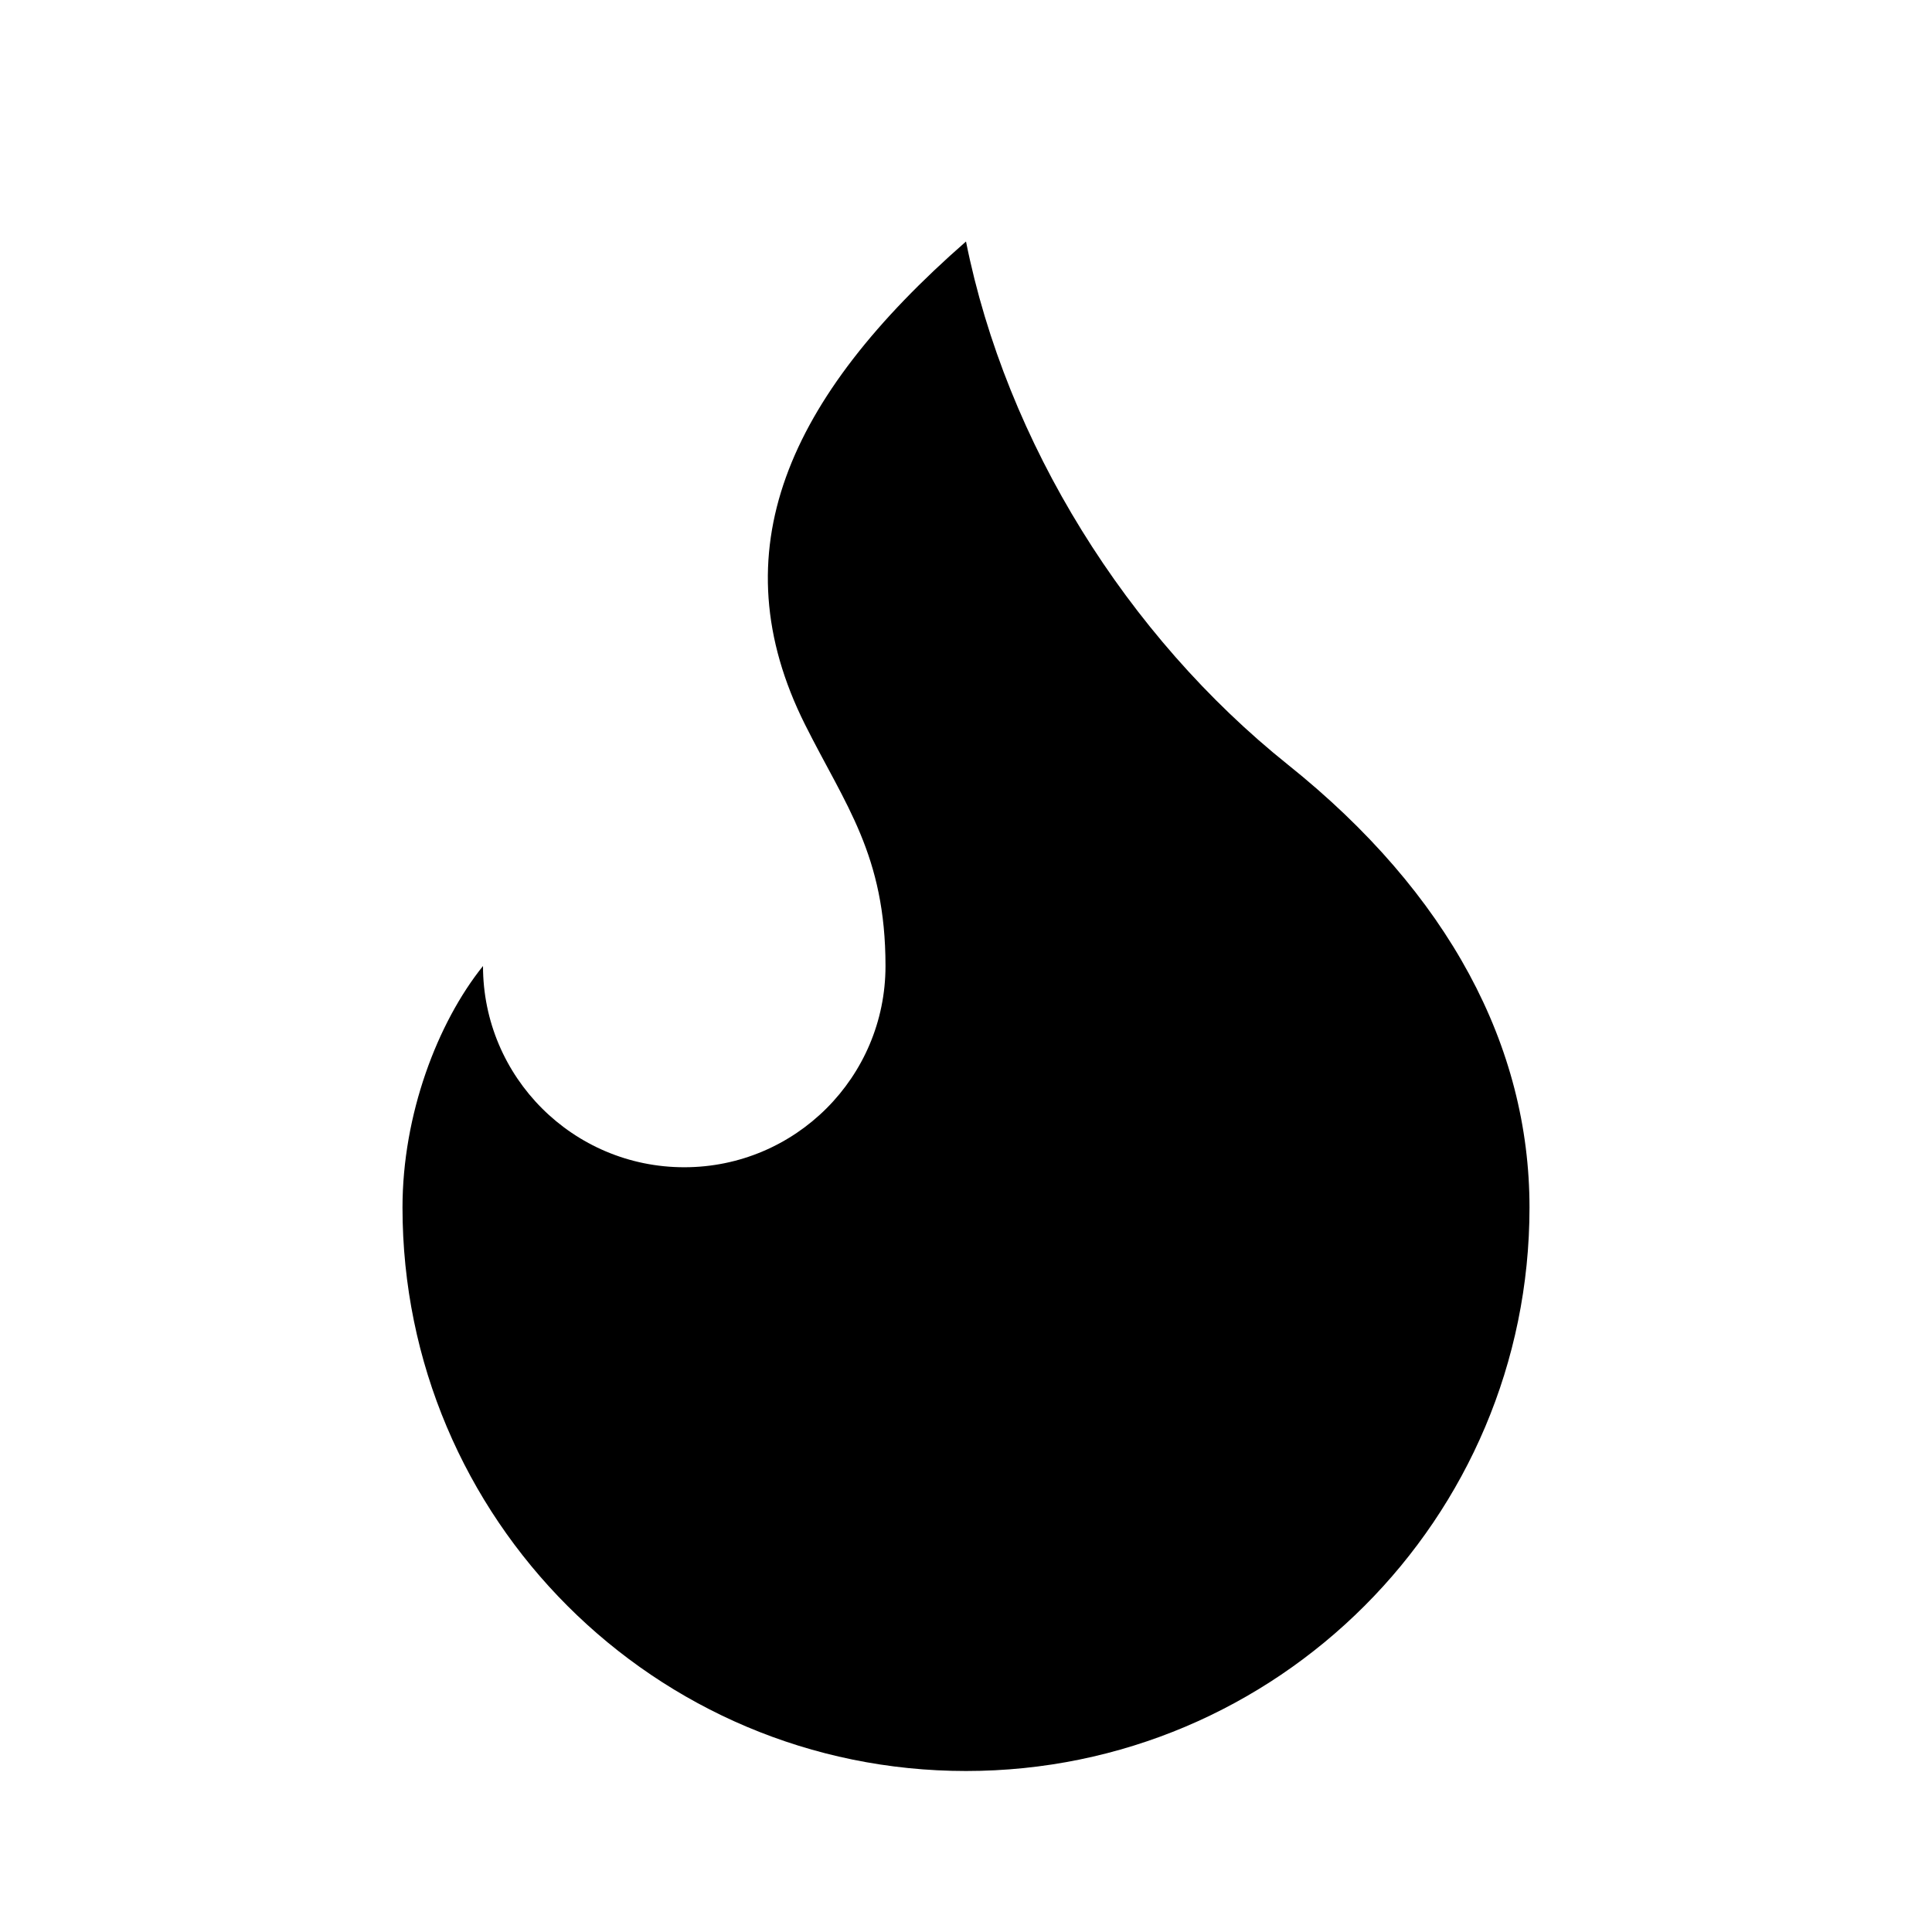
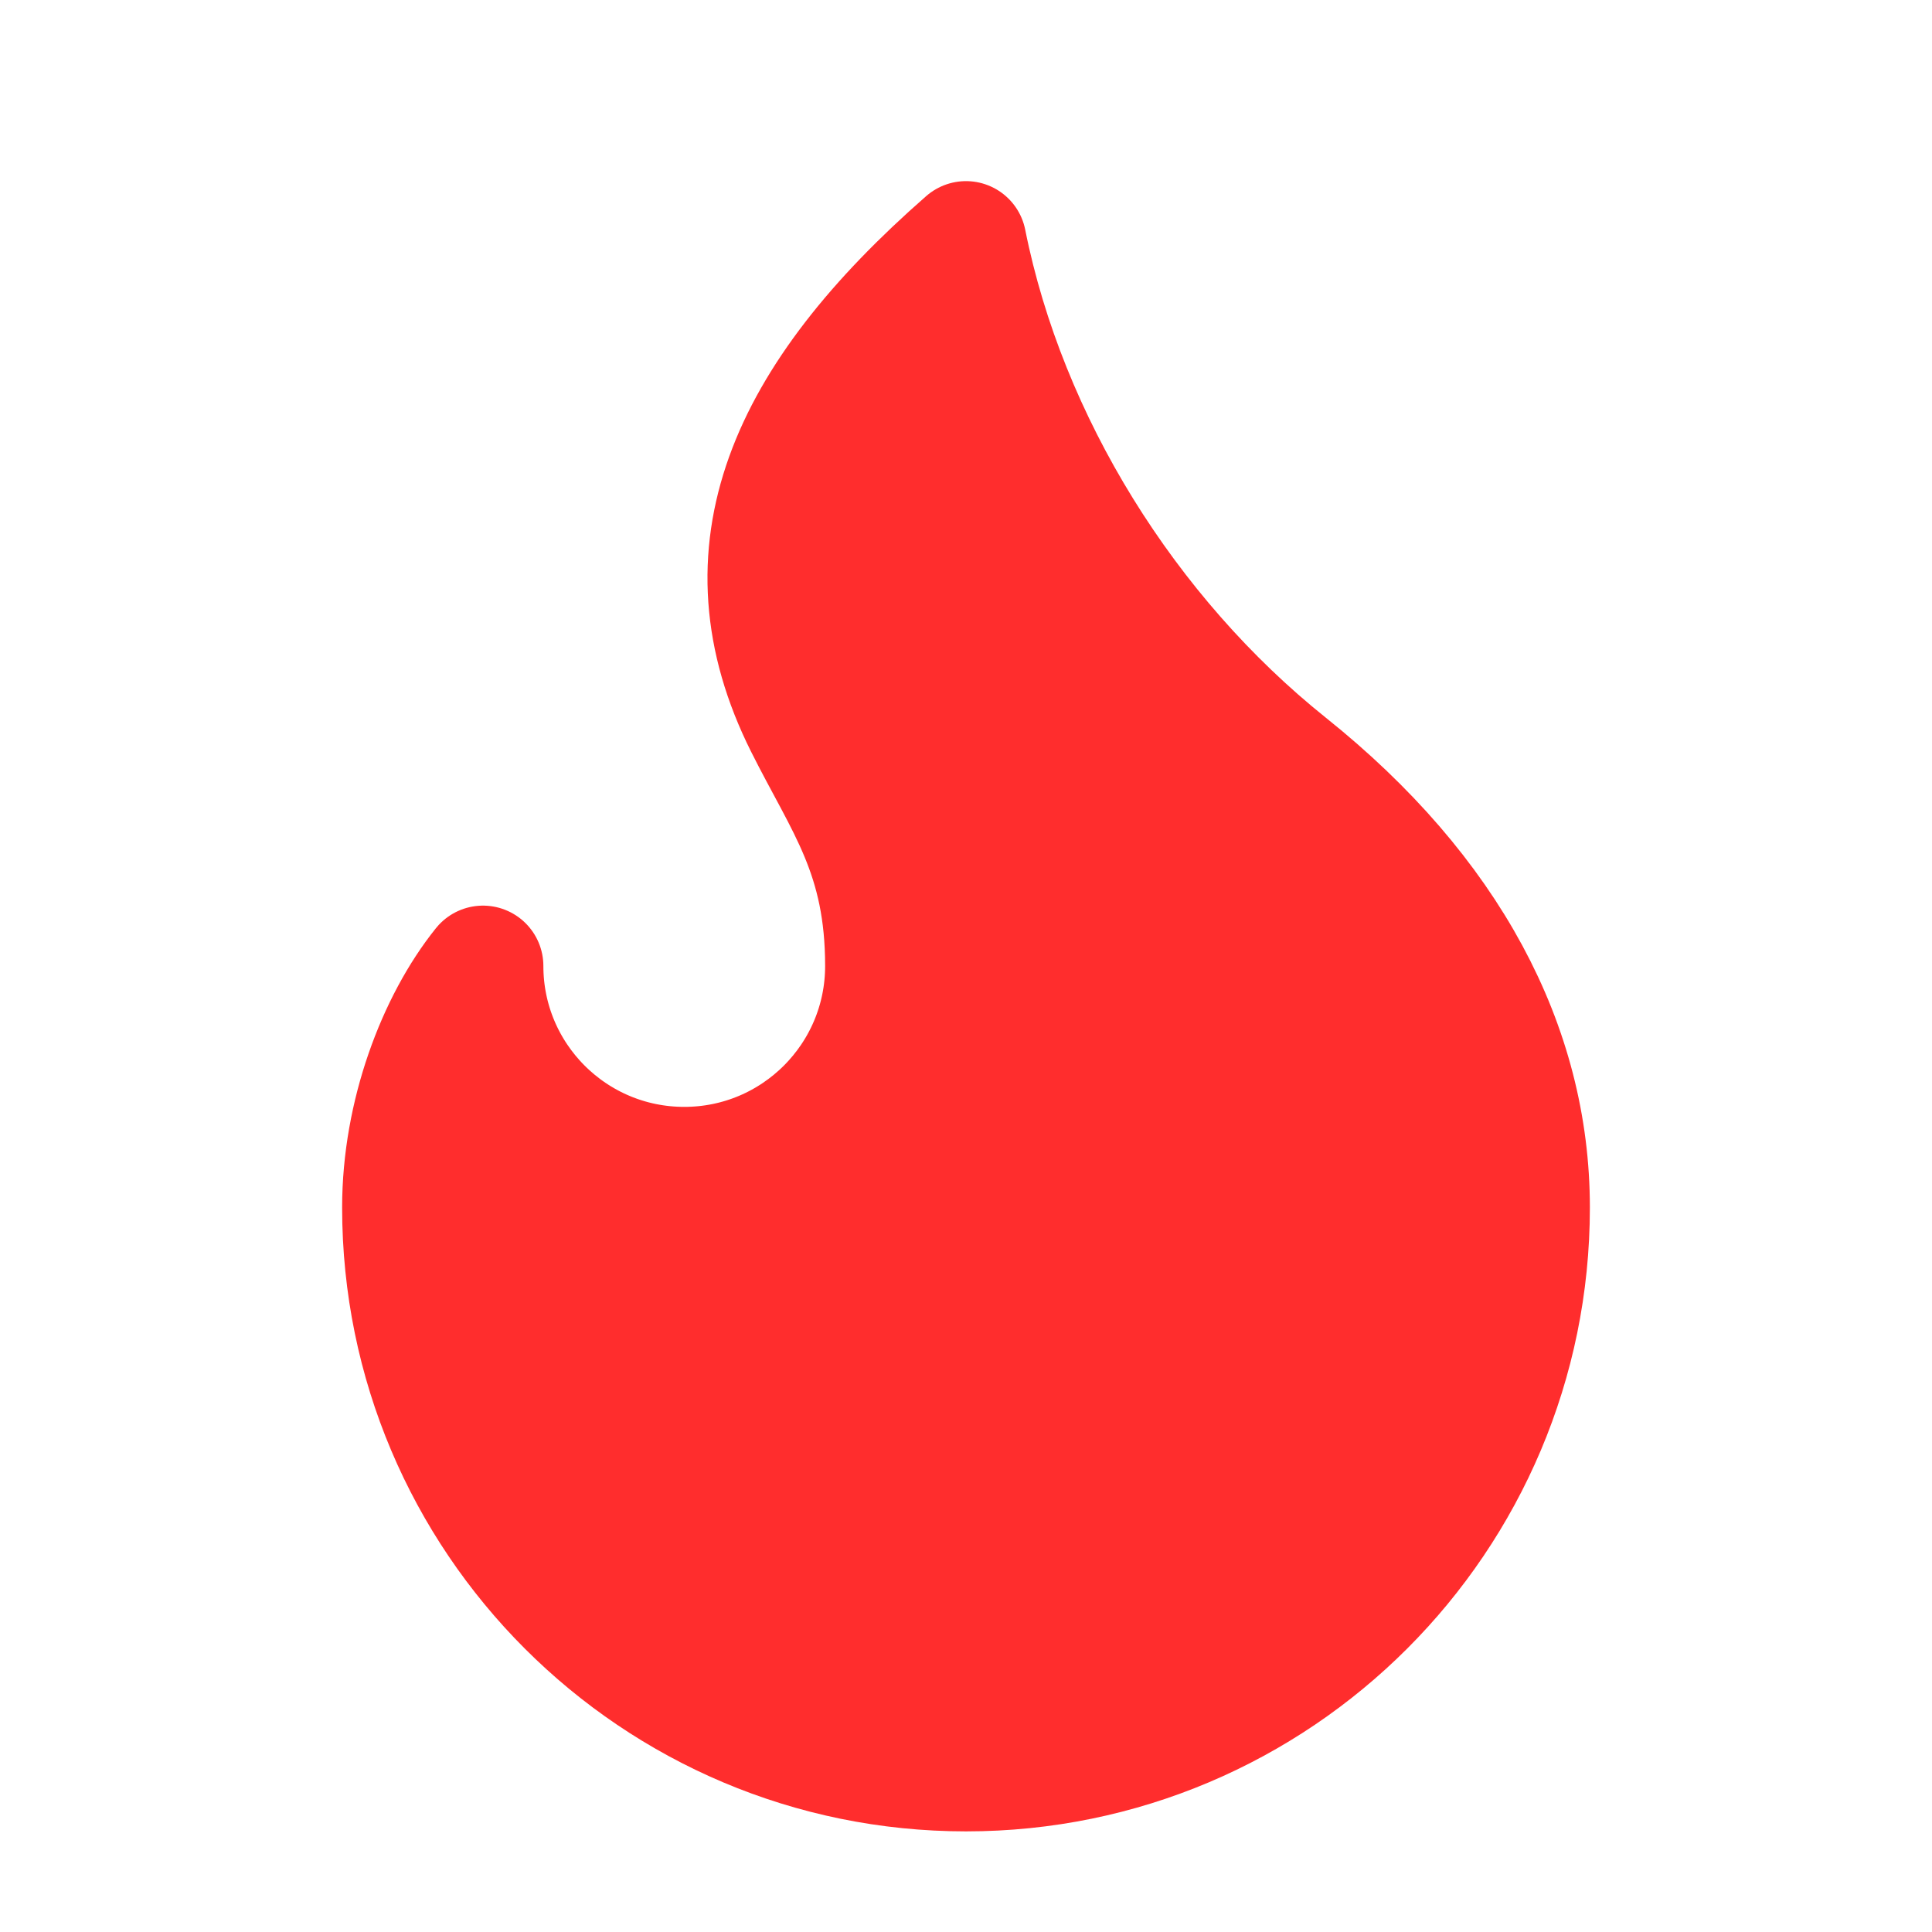
- <svg xmlns="http://www.w3.org/2000/svg" viewBox="0 0 24 24" fill="oklch(0.68 0.20 25)" stroke="oklch(0.68 0.20 25)" stroke-width="1.5" stroke-linecap="round" stroke-linejoin="round">
+ <svg xmlns="http://www.w3.org/2000/svg" viewBox="0 0 24 24" fill="#ff2d2d" stroke="#ff2d2d" stroke-width="1.5" stroke-linecap="round" stroke-linejoin="round">
  <path d="M8.5 14.5A2.5 2.5 0 0 0 11 12c0-1.38-.5-2-1-3-1.072-2.143-.224-4.054 2-6 .5 2.5 2 4.9 4 6.5 2 1.6 3 3.5 3 5.5a7 7 0 1 1-14 0c0-1.153.433-2.294 1-3a2.5 2.5 0 0 0 2.5 2.5z" />
</svg>
